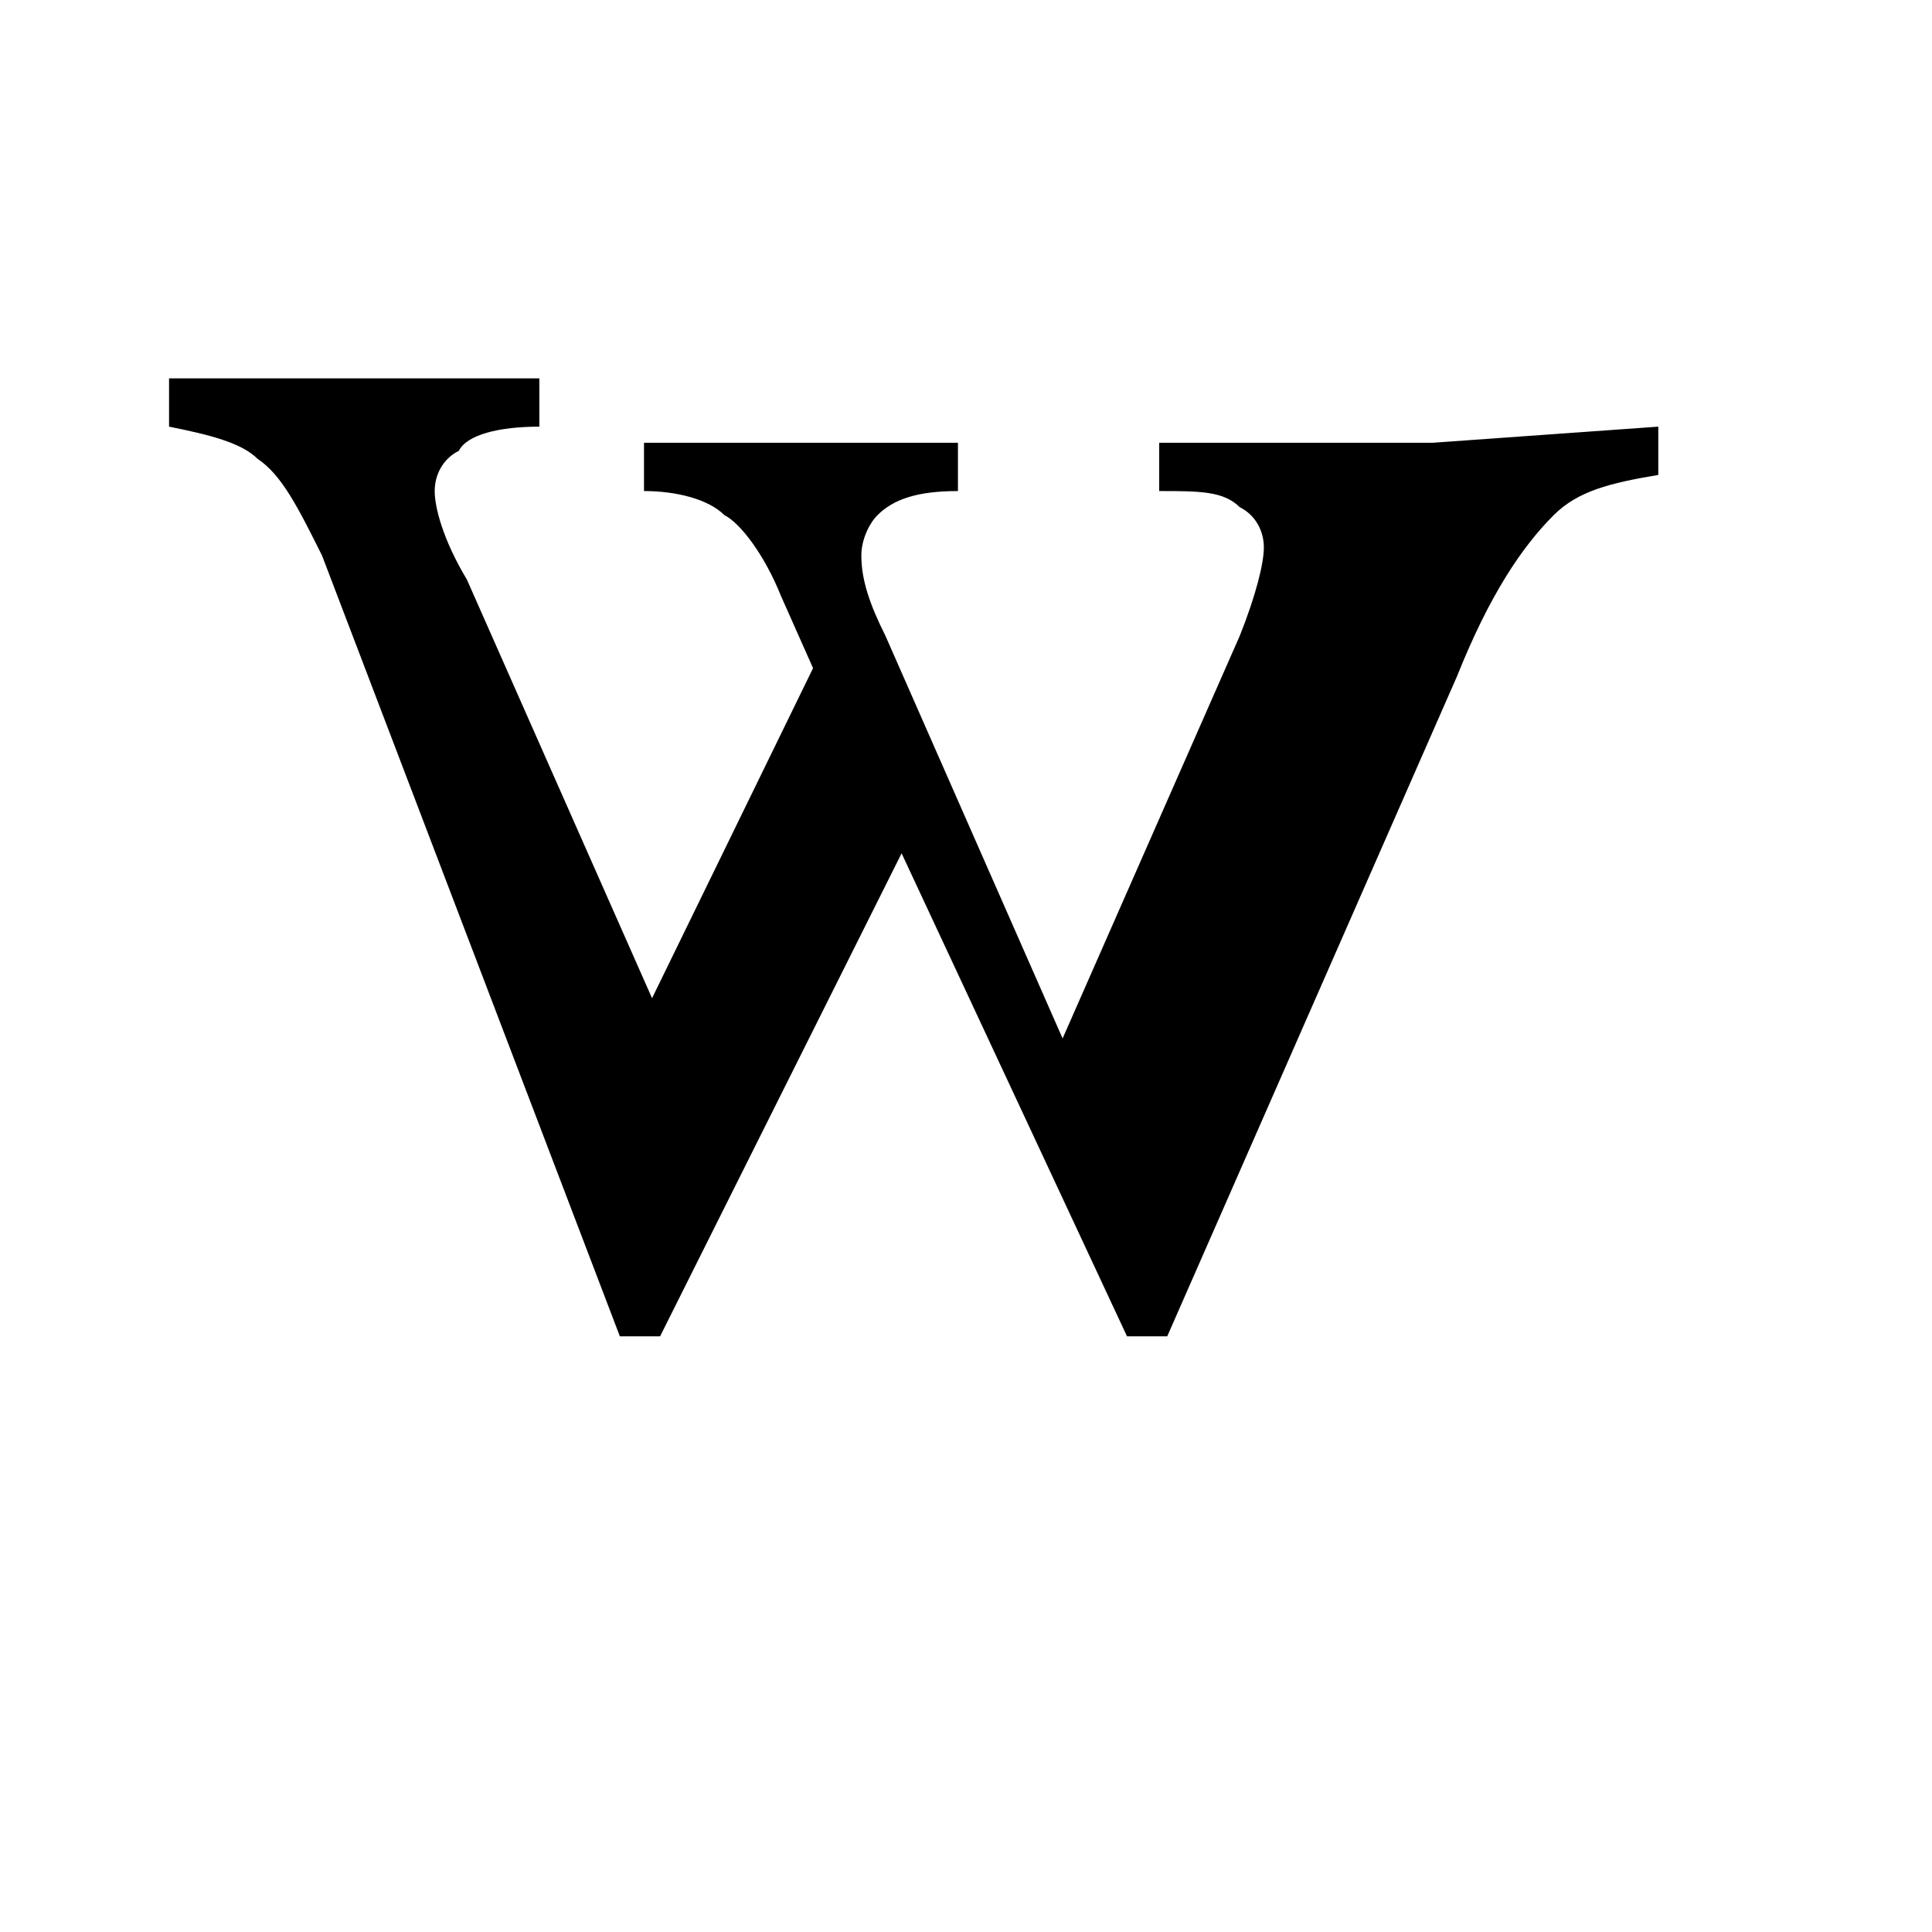
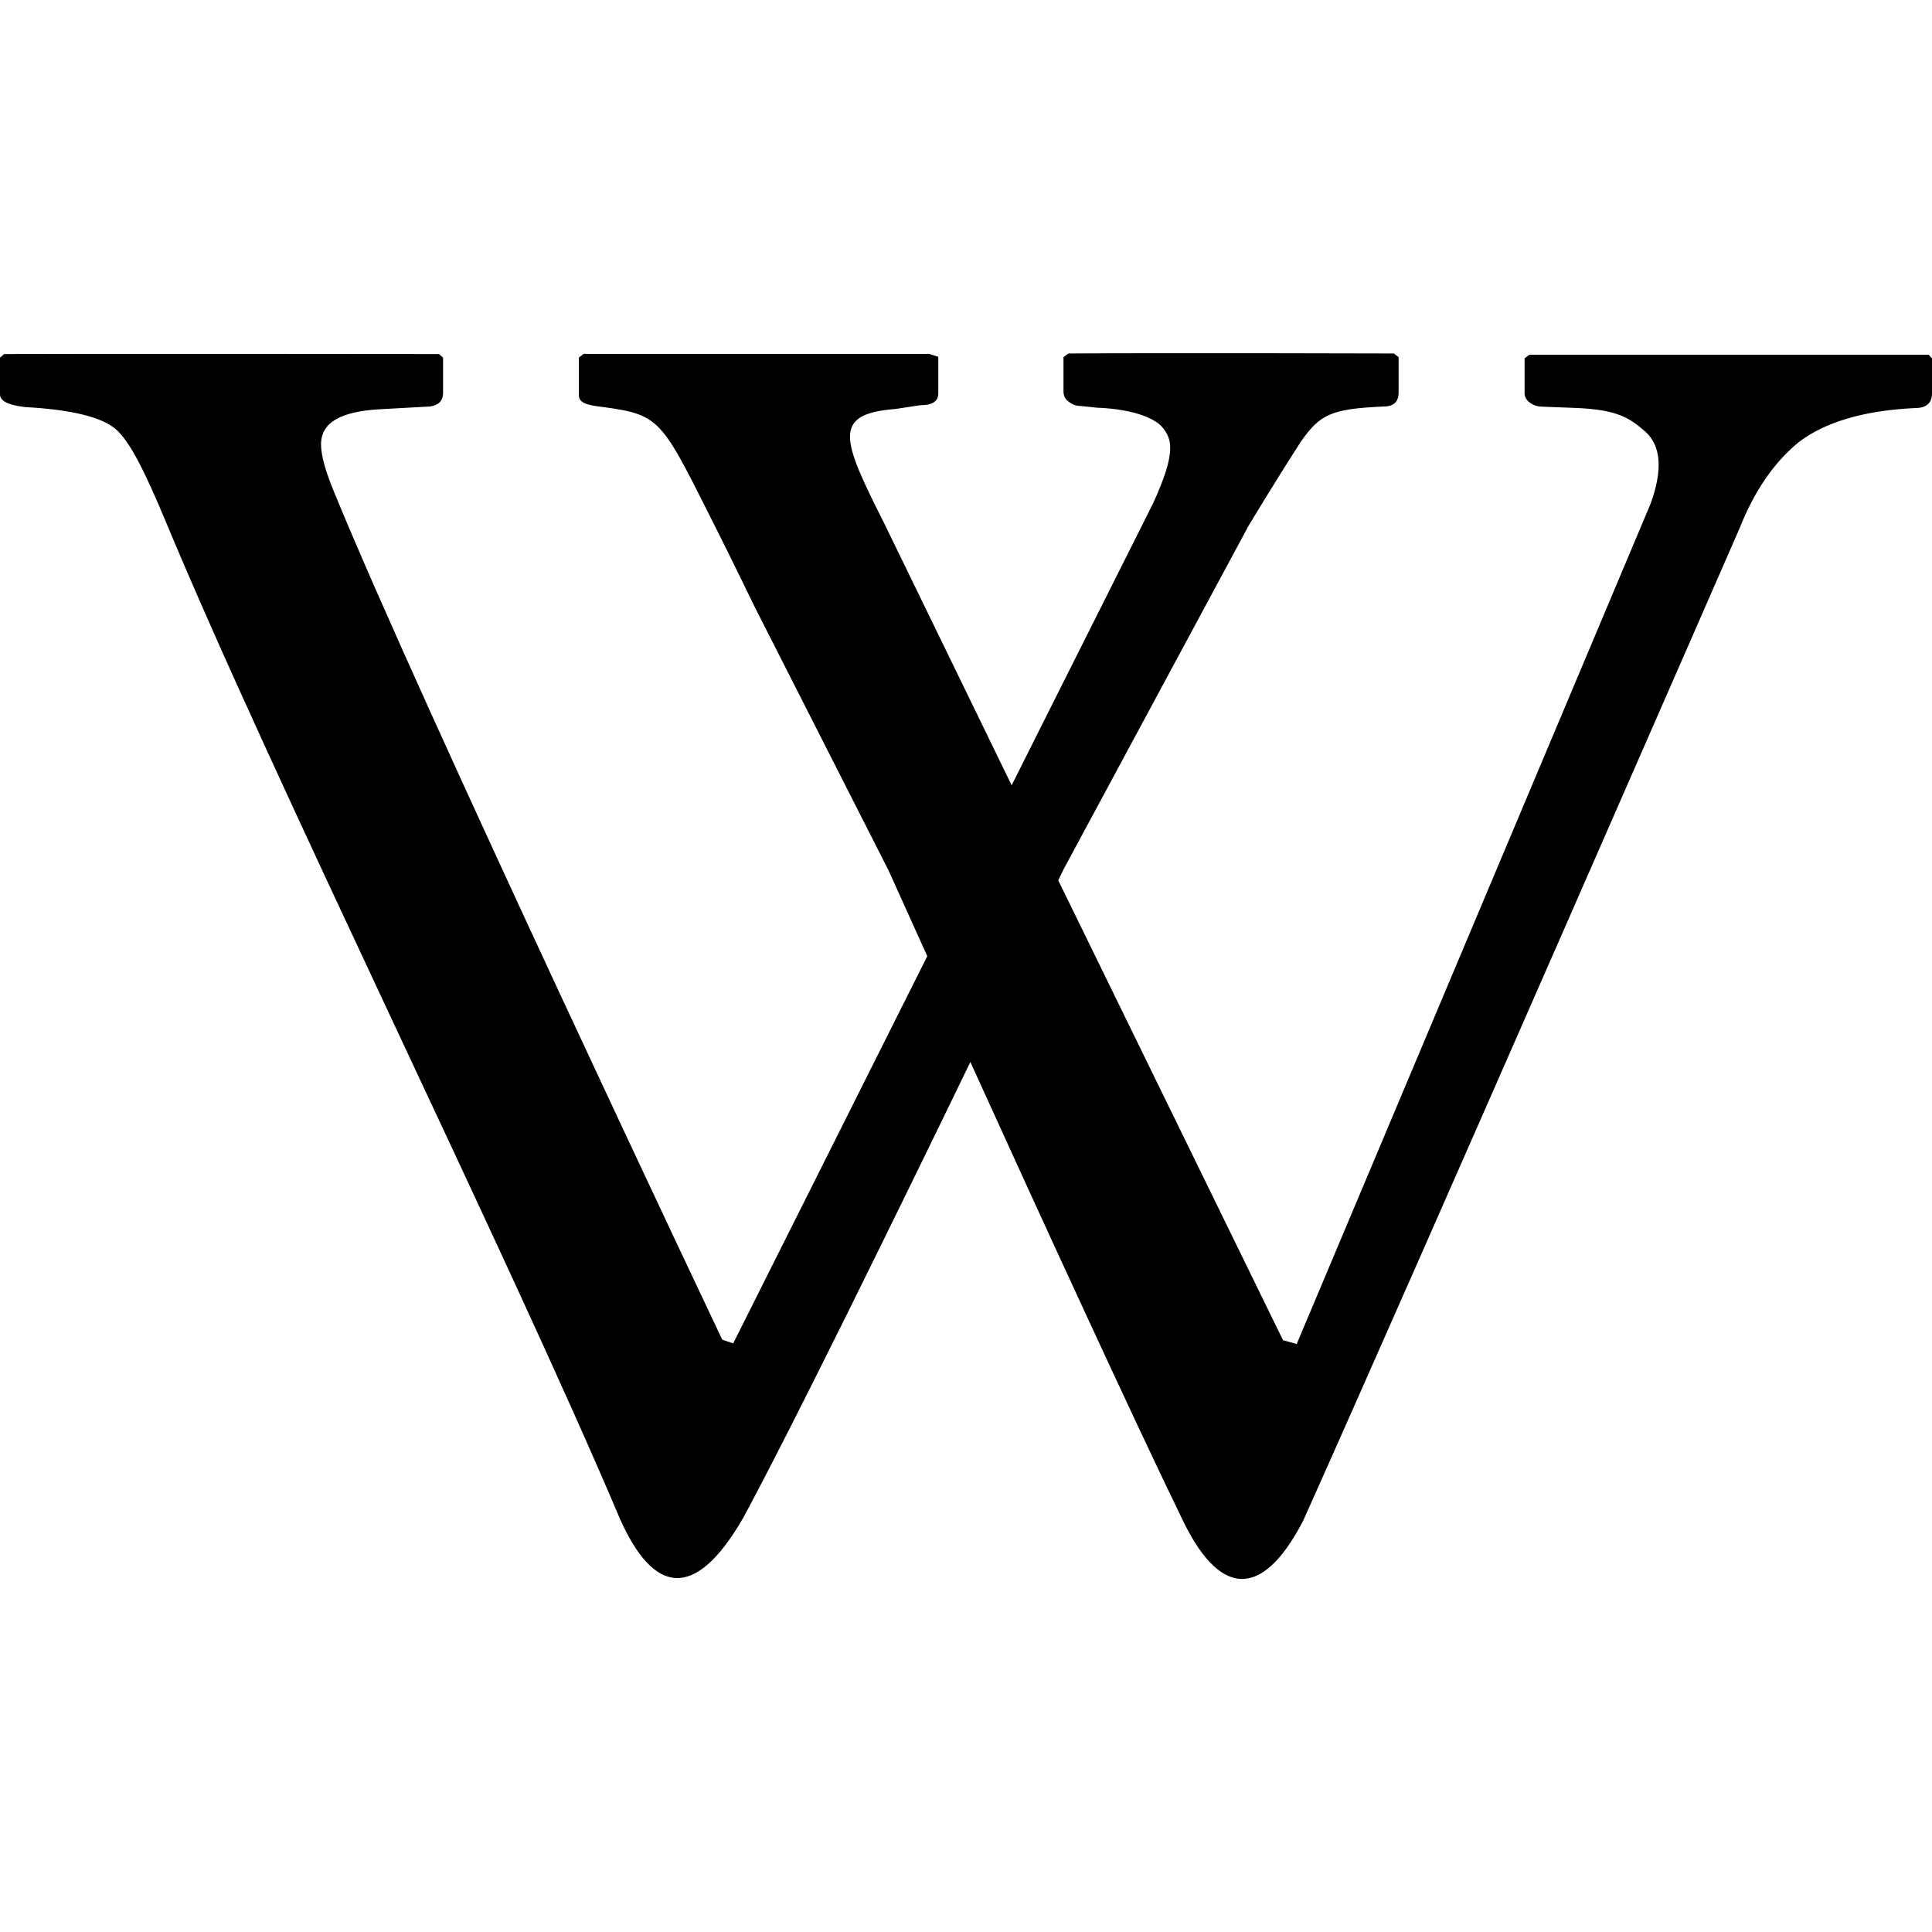
- <svg xmlns="http://www.w3.org/2000/svg" viewBox="0 0 24 24" width="24" height="24">
-   <path fill="currentColor" d="M20.6 5.3v.6c-.6.1-1 .2-1.3.5-.4.4-.8 1-1.2 2l-3.6 8.2h-.5l-2.8-6-3 6h-.5L4 6.9c-.3-.6-.5-1-.8-1.2-.2-.2-.6-.3-1.1-.4v-.6h4.6v.6c-.5 0-.9.1-1 .3-.2.1-.3.3-.3.5 0 .2.1.6.4 1.1l2.3 5.2 2-4.1-.4-.9c-.2-.5-.5-.9-.7-1-.2-.2-.6-.3-1-.3v-.6h3.9v.6c-.5 0-.8.1-1 .3-.1.1-.2.3-.2.5 0 .3.1.6.3 1l2.2 5 2.2-5c.2-.5.3-.9.3-1.1 0-.2-.1-.4-.3-.5-.2-.2-.5-.2-1-.2v-.6h3.4Z" />
+ <svg xmlns="http://www.w3.org/2000/svg" fill="#000000" role="img" viewBox="0 0 24 24">
+   <path d="M12.09 13.119c-.936 1.932-2.217 4.548-2.853 5.728-.616 1.074-1.127.931-1.532.029-1.406-3.321-4.293-9.144-5.651-12.409-.251-.601-.441-.987-.619-1.139-.181-.15-.554-.24-1.122-.271C.103 5.033 0 4.982 0 4.898v-.455l.052-.045c.924-.005 5.401 0 5.401 0l.051.045v.434c0 .119-.075.176-.225.176l-.564.031c-.485.029-.727.164-.727.436 0 .135.053.33.166.601 1.082 2.646 4.818 10.521 4.818 10.521l.136.046 2.411-4.81-.482-1.067-1.658-3.264s-.318-.654-.428-.872c-.728-1.443-.712-1.518-1.447-1.617-.207-.023-.313-.05-.313-.149v-.468l.06-.045h4.292l.113.037v.451c0 .105-.076.15-.227.15l-.308.047c-.792.061-.661.381-.136 1.422l1.582 3.252 1.758-3.504c.293-.64.233-.801.111-.947-.07-.084-.305-.22-.812-.24l-.201-.021c-.052 0-.098-.015-.145-.051-.045-.031-.067-.076-.067-.129v-.427l.061-.045c1.247-.008 4.043 0 4.043 0l.059.045v.436c0 .121-.059.178-.193.178-.646.03-.782.095-1.023.439-.12.186-.375.589-.646 1.039l-2.301 4.273-.065.135 2.792 5.712.17.048 4.396-10.438c.154-.422.129-.722-.064-.895-.197-.172-.346-.273-.857-.295l-.42-.016c-.061 0-.105-.014-.152-.045-.043-.029-.072-.075-.072-.119v-.436l.059-.045h4.961l.041.045v.437c0 .119-.074.18-.209.18-.648.03-1.127.18-1.443.421-.314.255-.557.616-.736 1.067 0 0-4.043 9.258-5.426 12.339-.525 1.007-1.053.917-1.503-.031-.571-1.171-1.773-3.786-2.646-5.71l.053-.036z" />
</svg>
